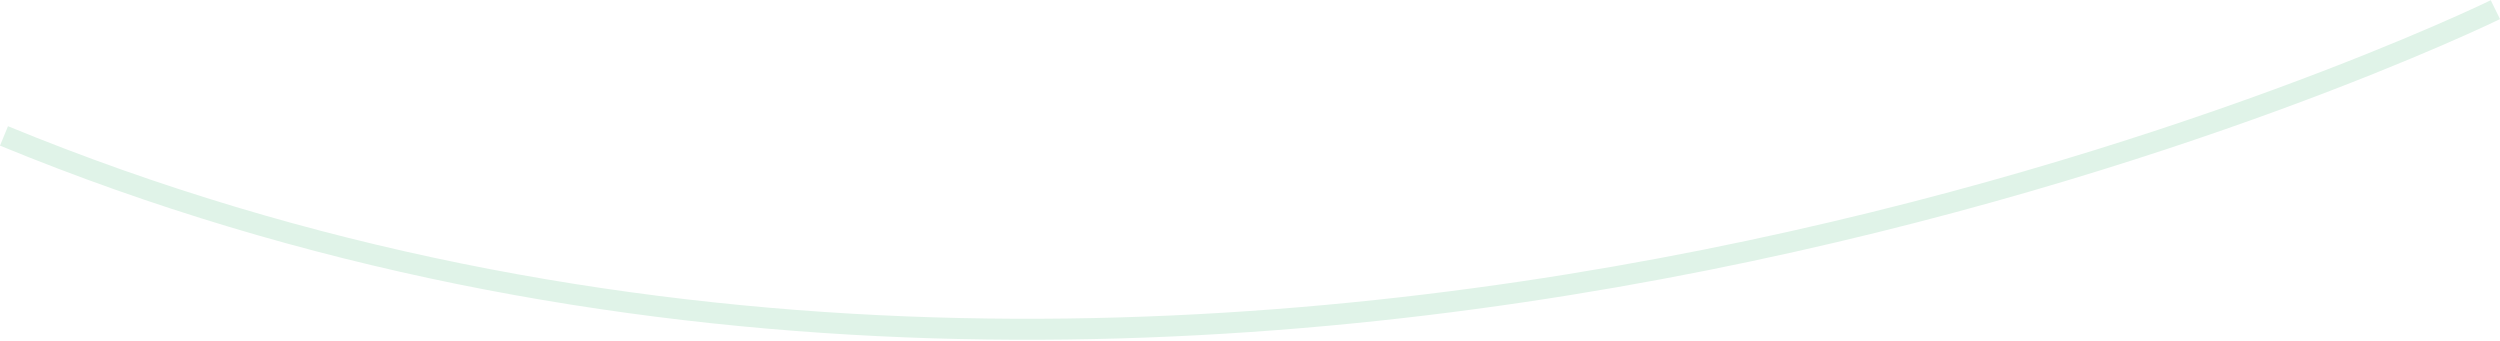
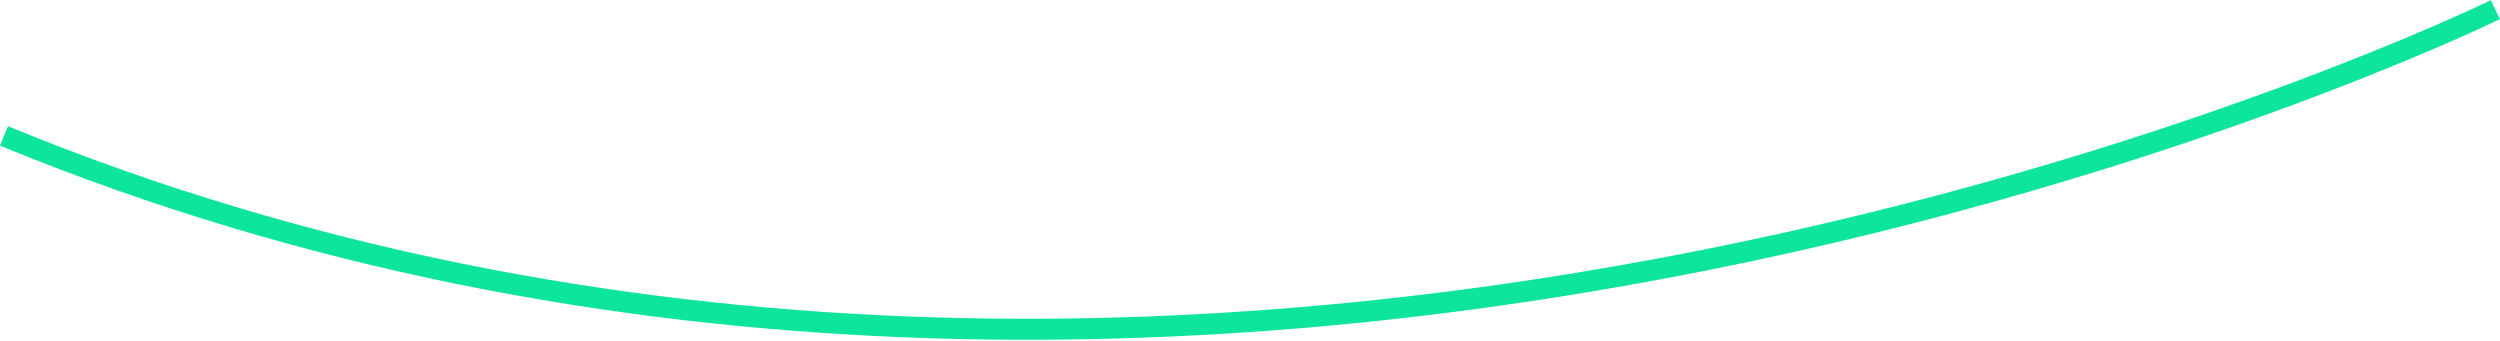
<svg xmlns="http://www.w3.org/2000/svg" width="119" height="16.19" viewBox="0 0 119 16.19">
  <defs>
    <style>
      .cls-1 {
        fill: none;
-         stroke: #e0f3e8;
+         stroke: #0de49d;
        stroke-width: 1px;
        fill-rule: evenodd;
      }
    </style>
  </defs>
  <path id="Path_32" data-name="Path 32" class="cls-1" d="M2240.32,1699.19c57.81,23.77,118.59-6.01,118.59-6.01" transform="translate(-2240.13 -1692.72)" />
</svg>
